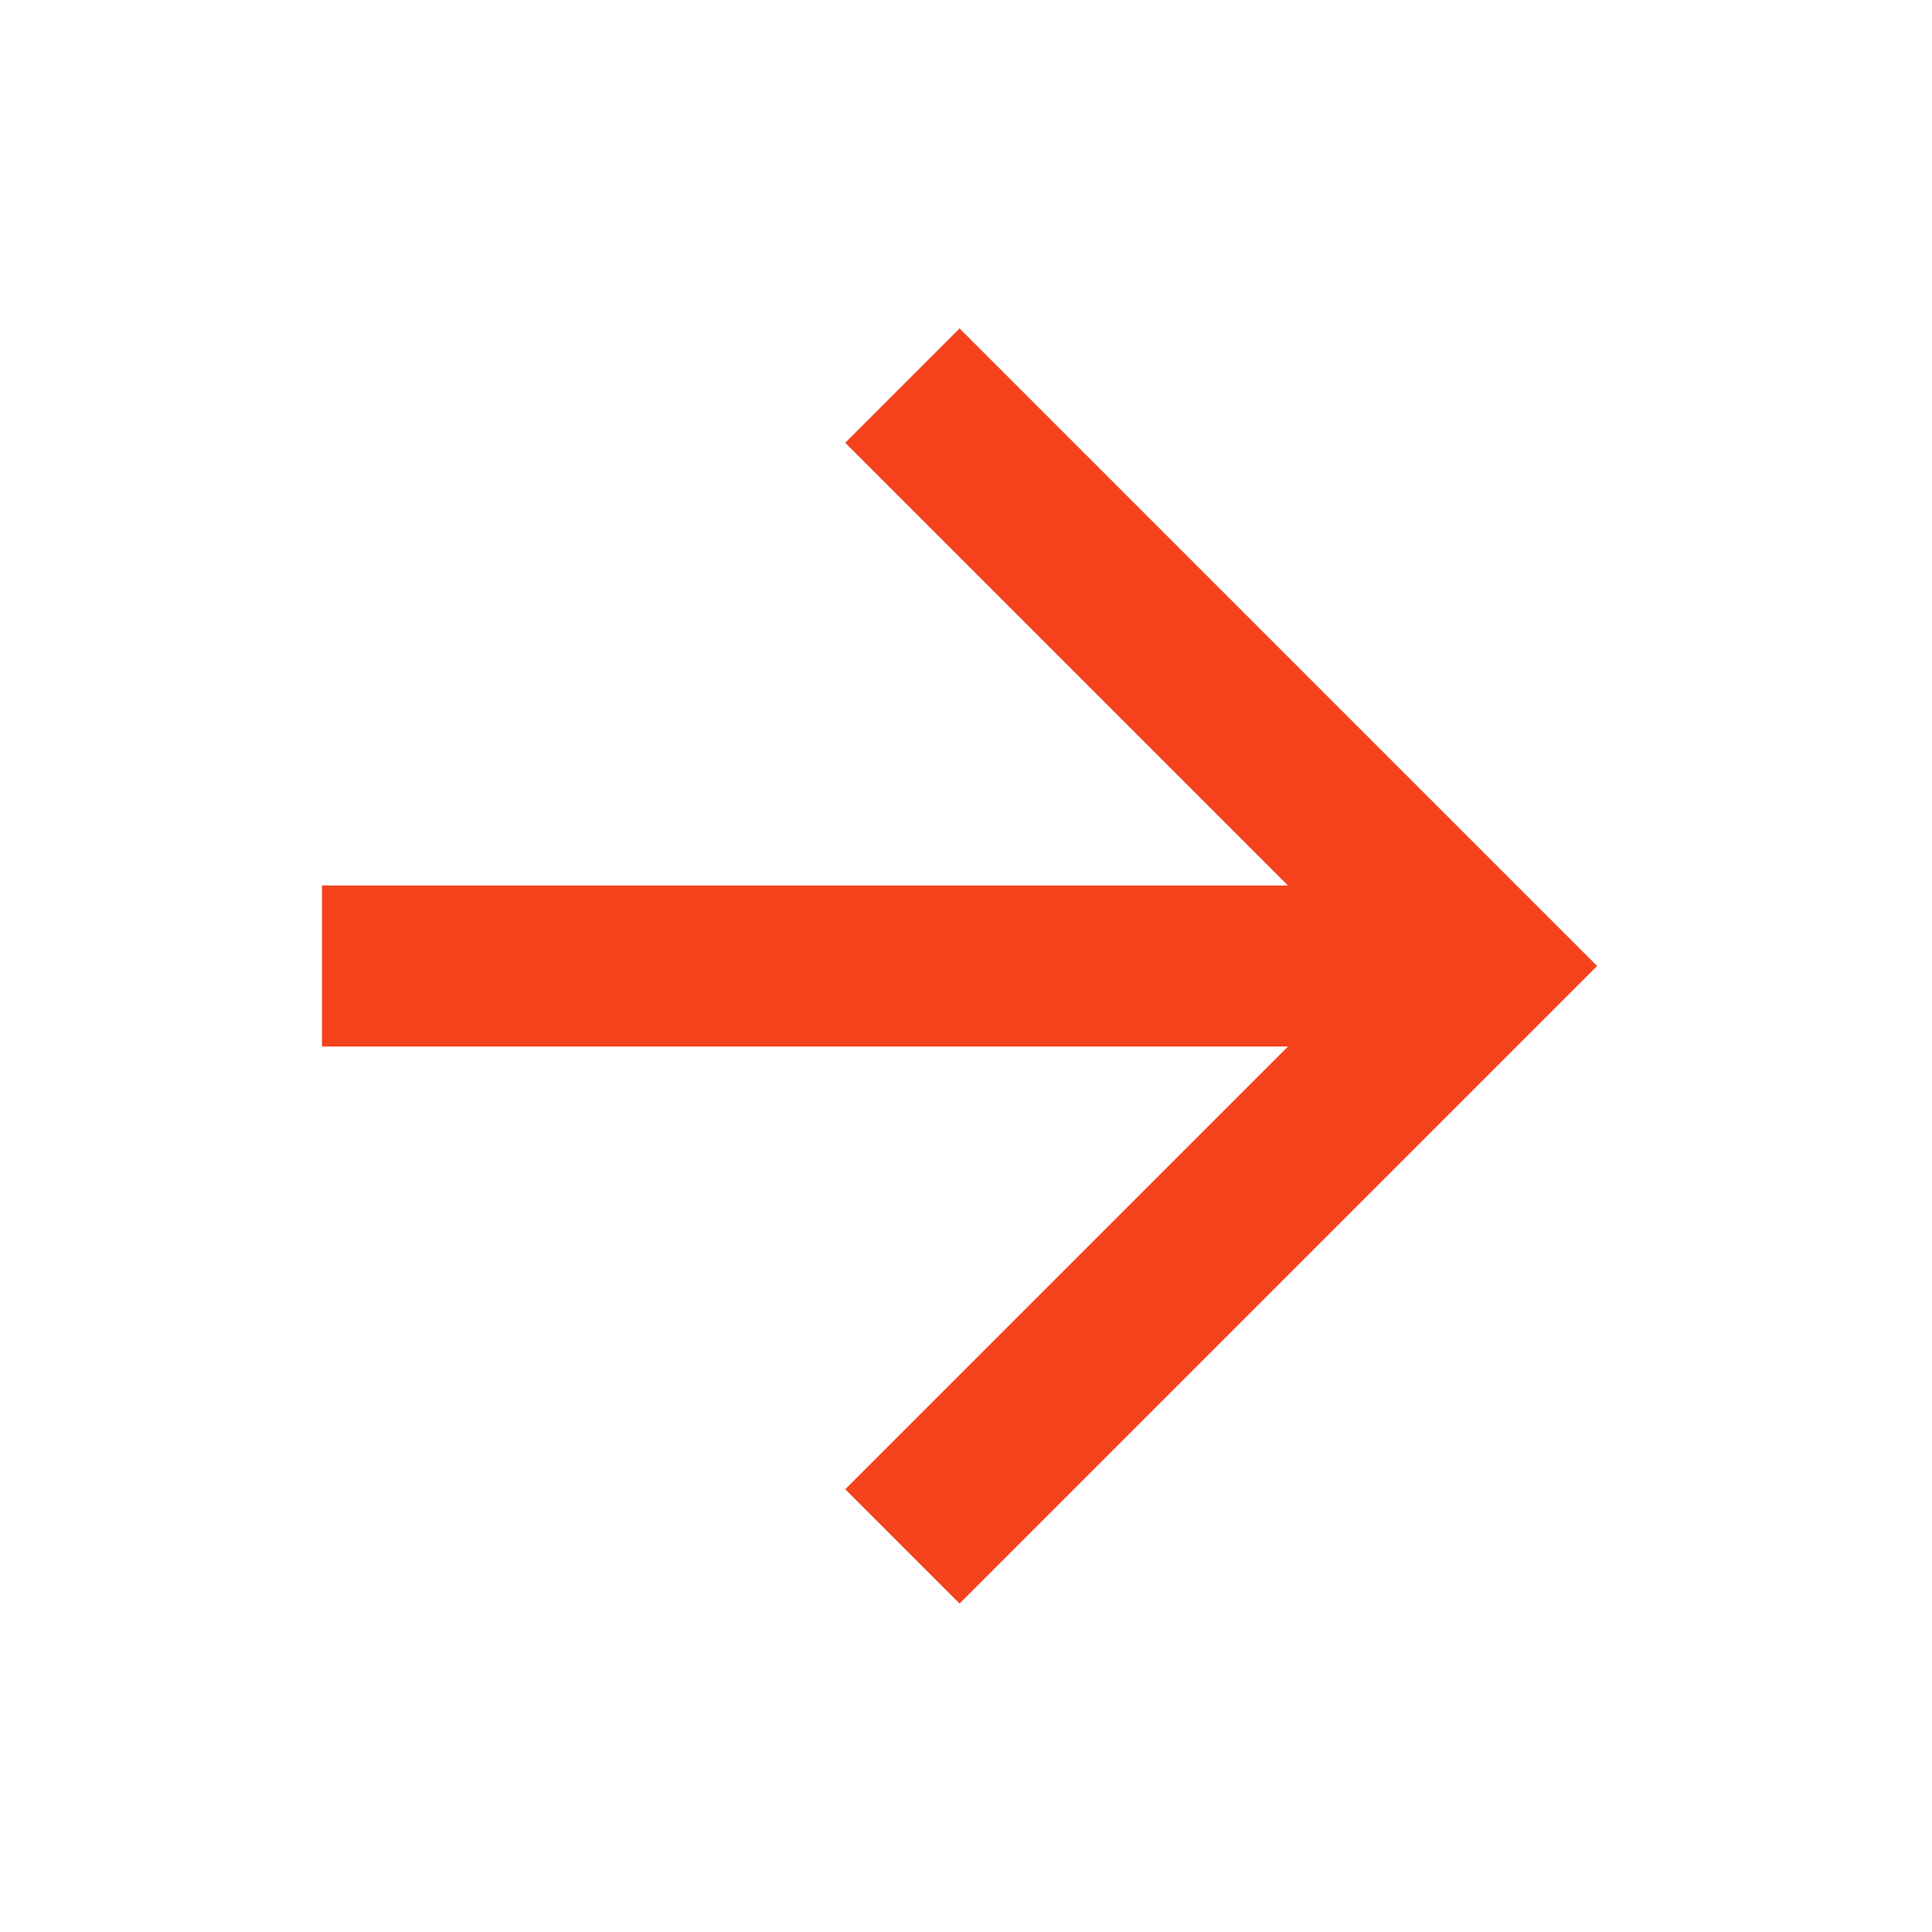
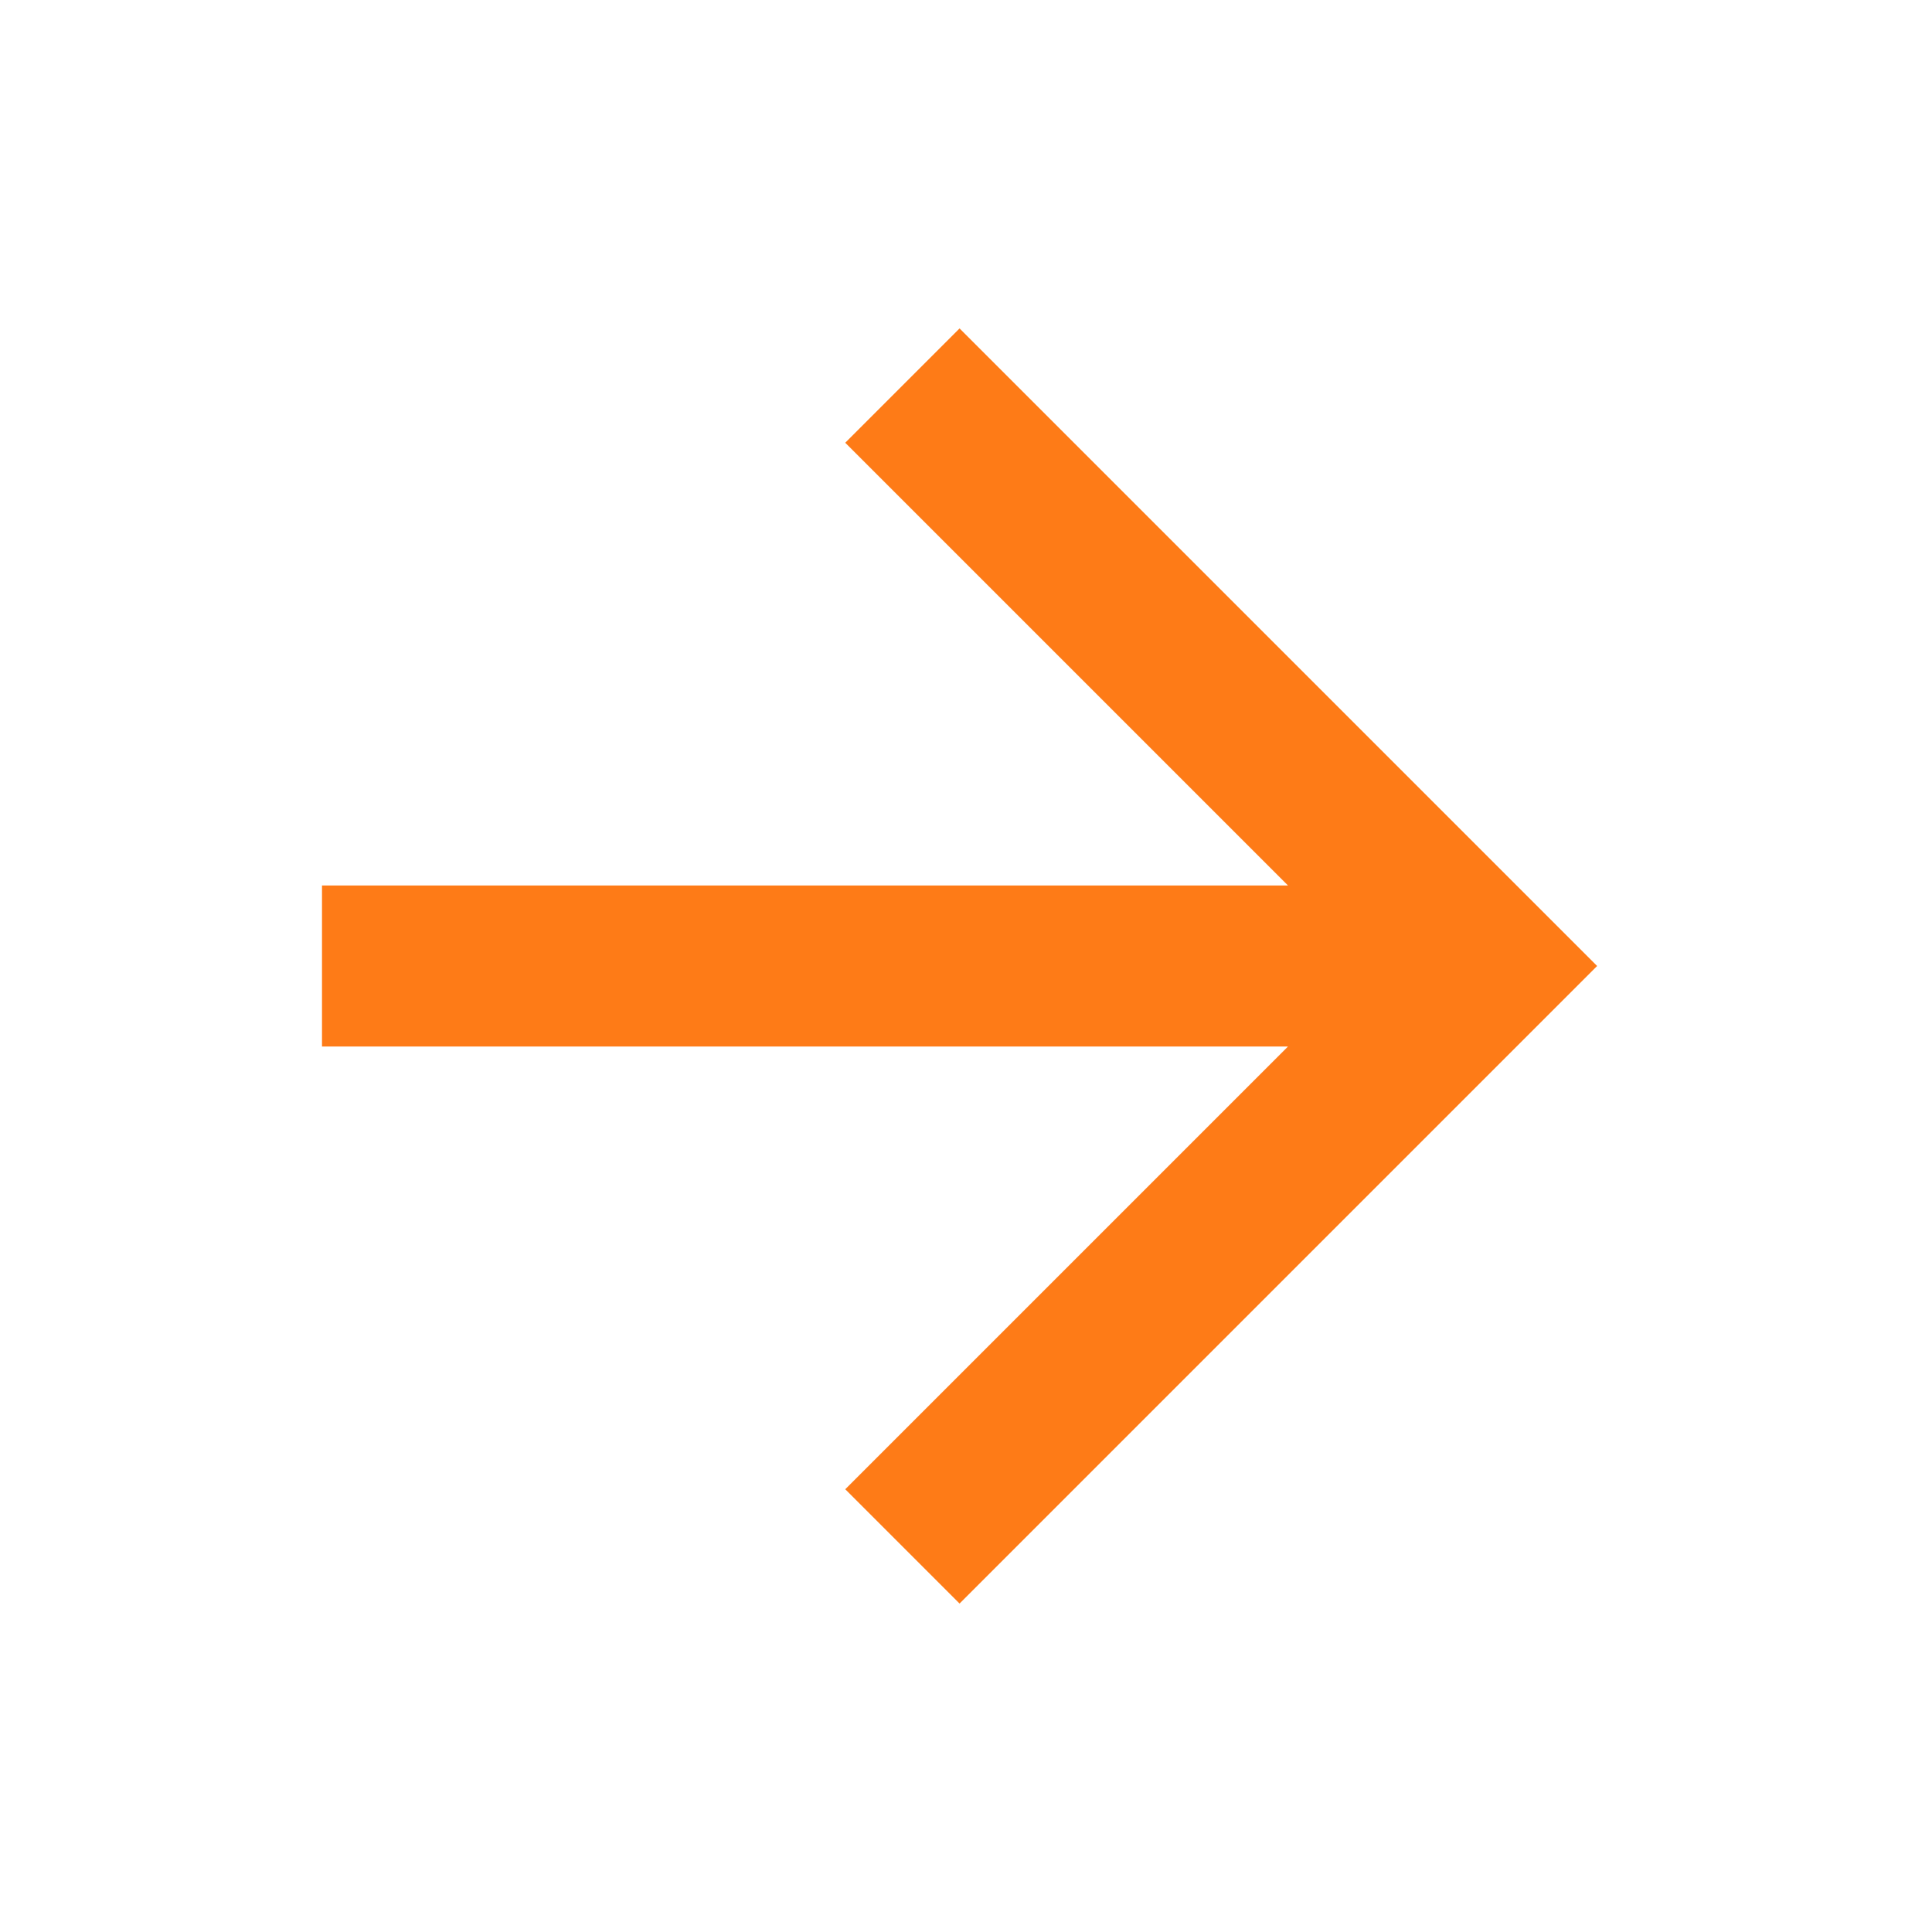
<svg xmlns="http://www.w3.org/2000/svg" width="24" height="24" viewBox="0 0 24 24" fill="none">
-   <path d="M4 11V13H16L10.5 18.5L11.92 19.92L19.84 12L11.92 4.08L10.5 5.5L16 11H4Z" fill="#F4431C" />
+   <path d="M4 11V13H16L10.5 18.5L11.92 19.92L19.84 12L11.92 4.08L10.5 5.5L16 11H4Z" fill="#FE7B17" />
</svg>
